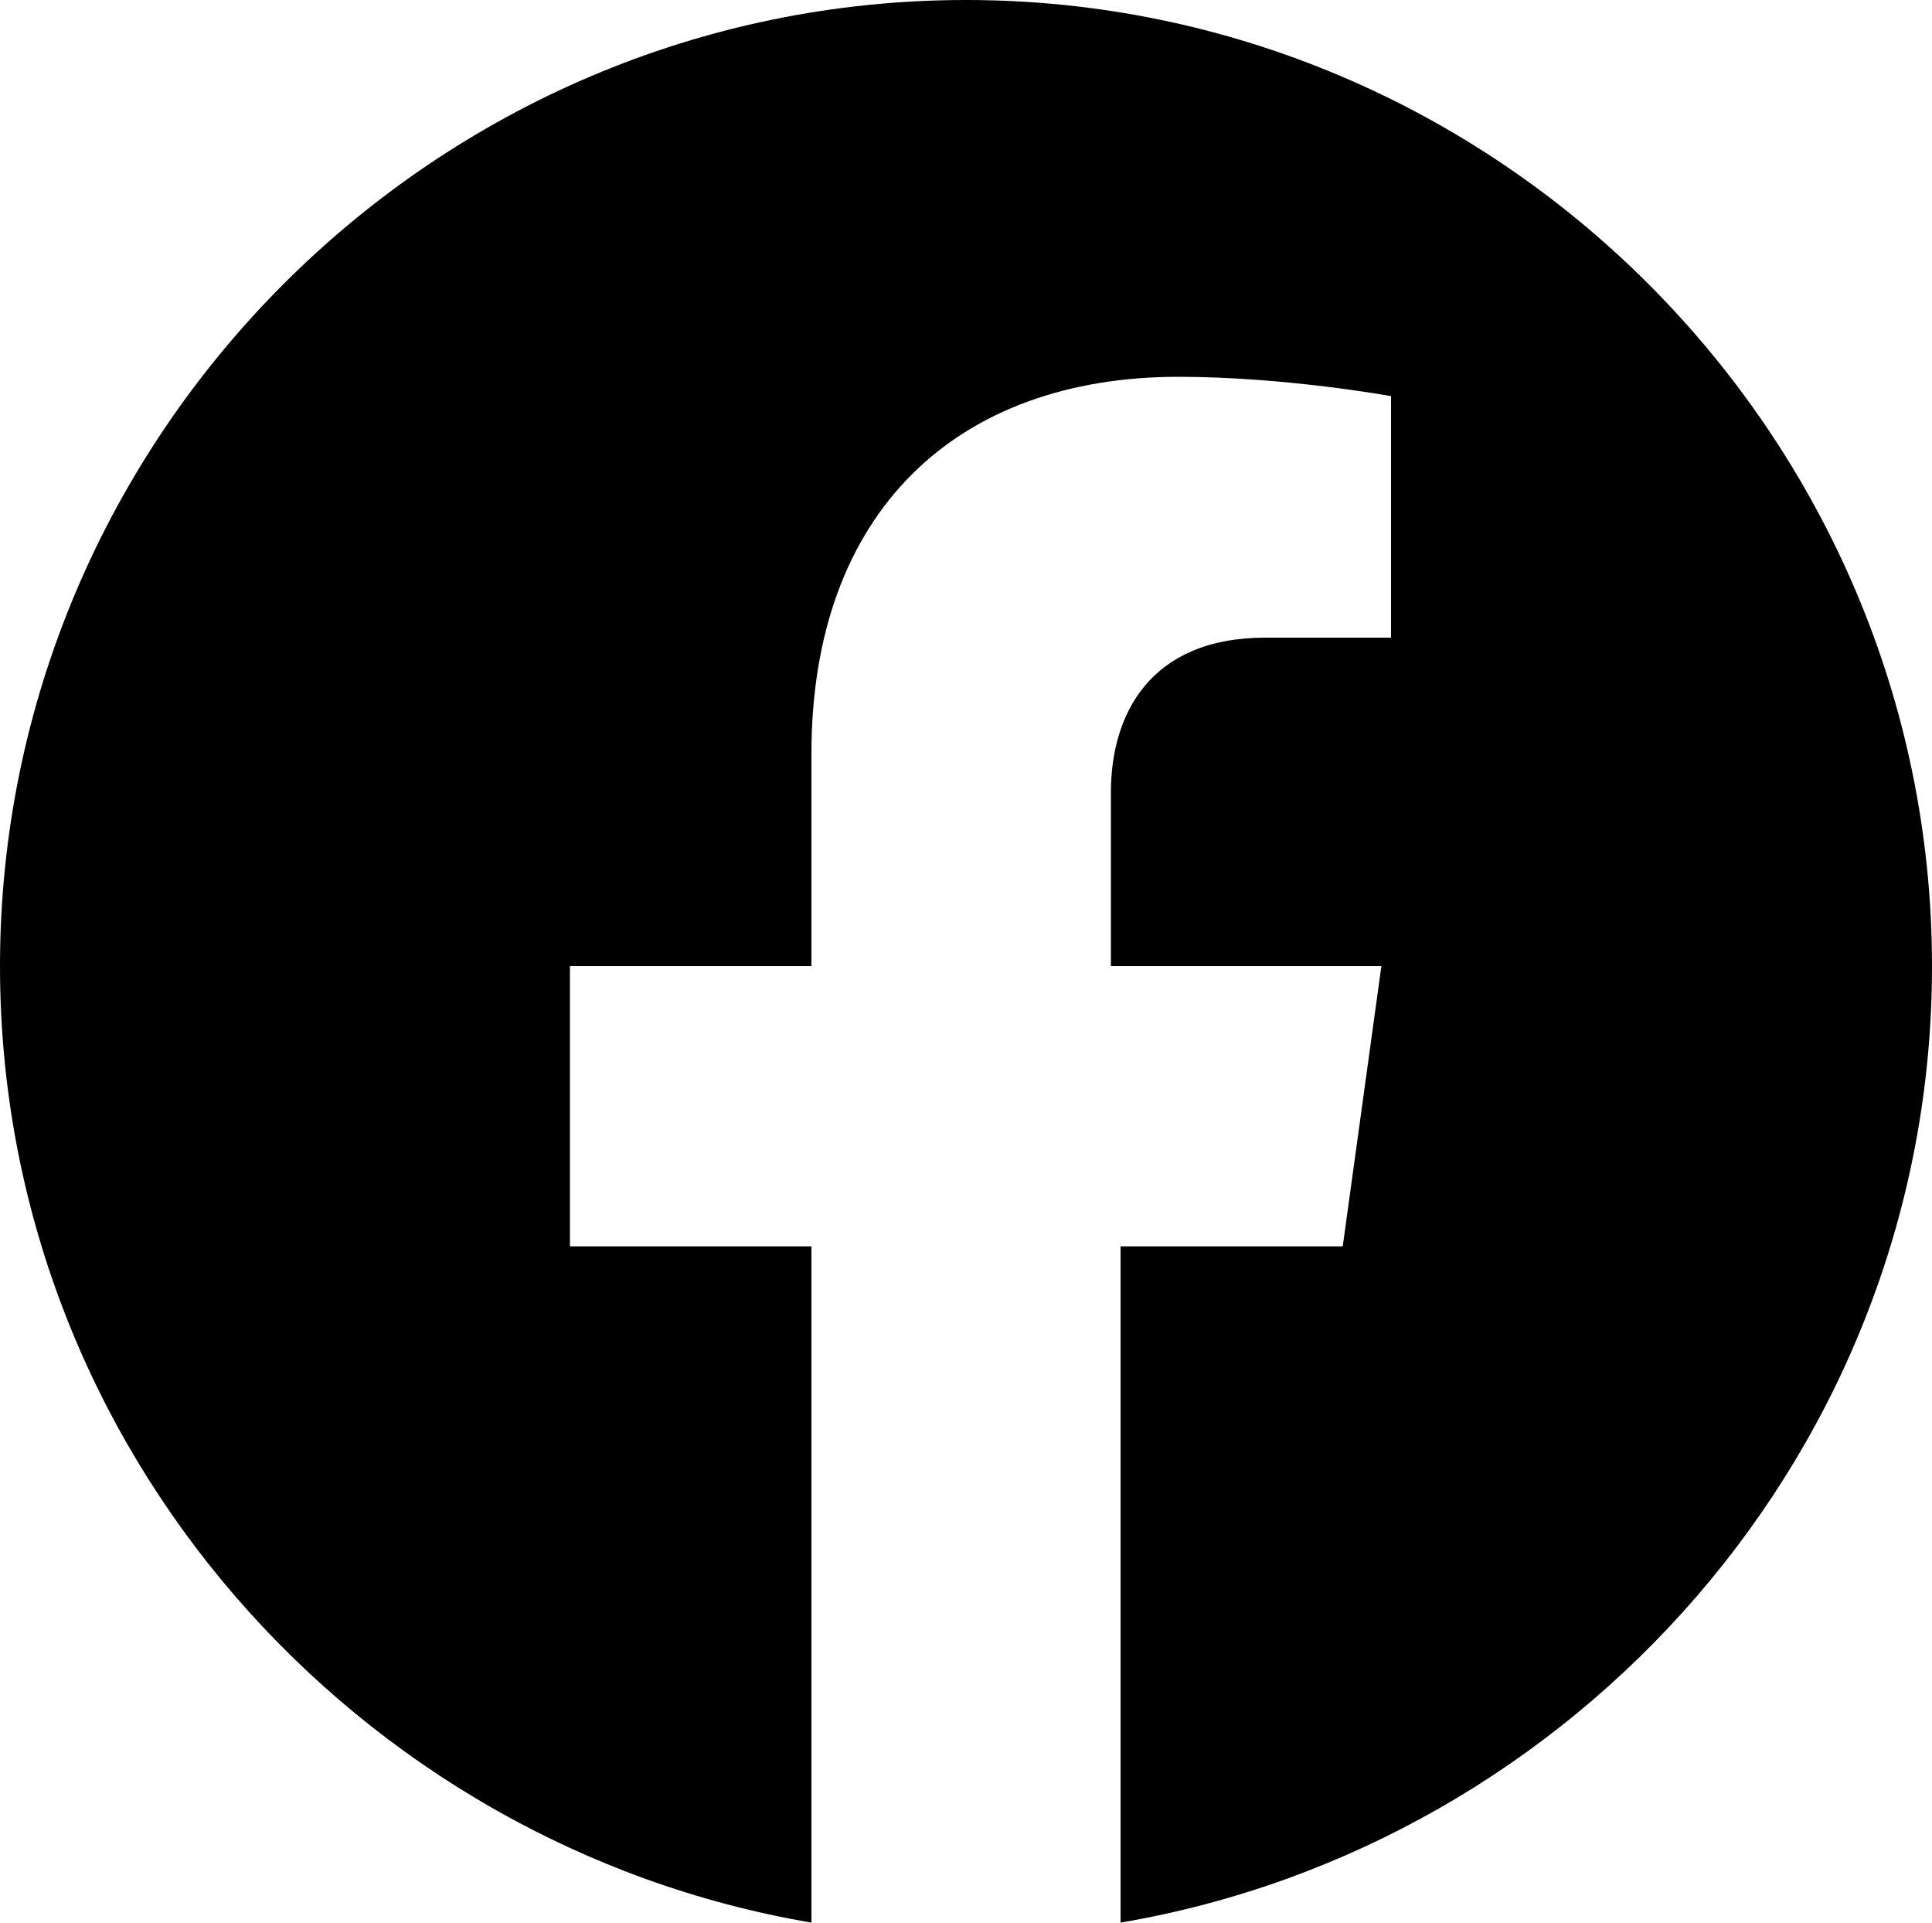
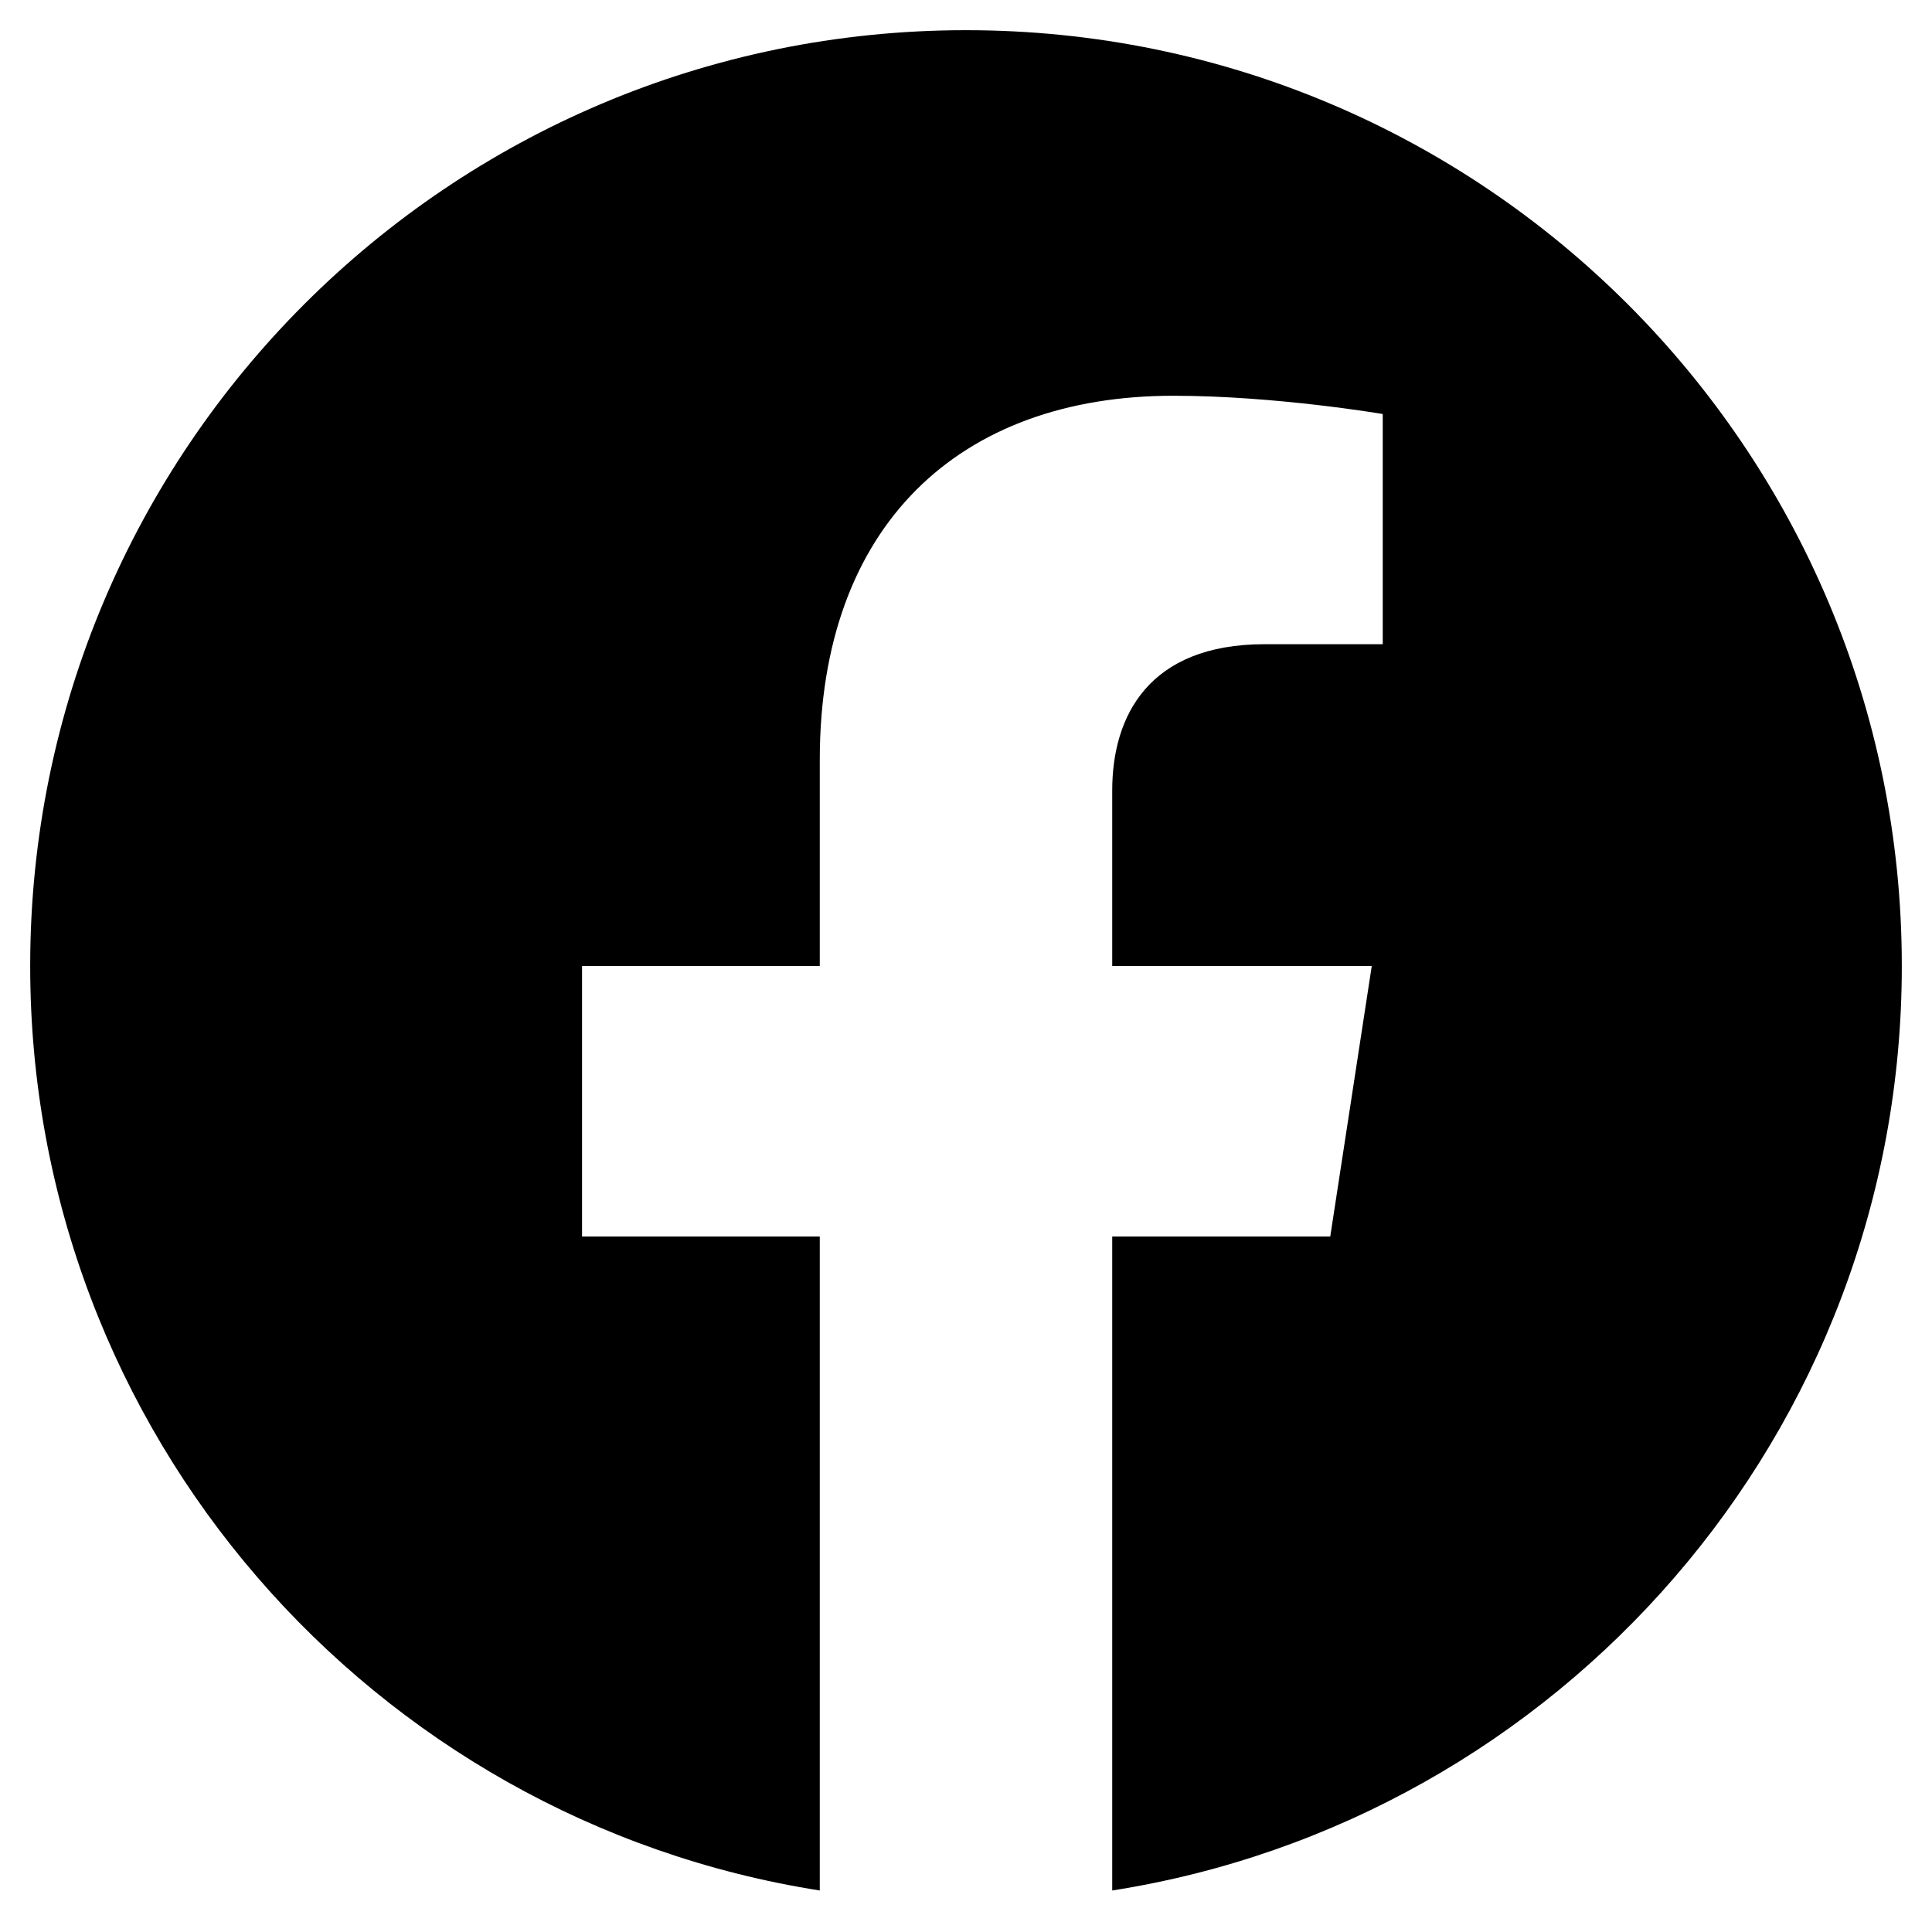
- <svg xmlns="http://www.w3.org/2000/svg" version="1.1" id="Layer_1" focusable="false" x="0px" y="0px" viewBox="0 0 20 19.9" style="enable-background:new 0 0 20 19.9;" xml:space="preserve">
-   <path d="M20,10c0-5.5-4.5-10-10-10S0,4.5,0,10c0,5,3.7,9.1,8.4,9.9v-7H5.9V10h2.5V7.8c0-2.5,1.5-3.9,3.8-3.9c1.1,0,2.2,0.2,2.2,0.2  v2.5h-1.3c-1.2,0-1.6,0.8-1.6,1.6V10h2.8l-0.4,2.9h-2.3v7C16.3,19.1,20,15,20,10z" />
+ <svg xmlns="http://www.w3.org/2000/svg" aria-hidden="true" focusable="false" data-prefix="fab" data-icon="facebook" class="svg-inline--fa fa-facebook fa-w-16" role="img" viewBox="0 0 512 512">
+   <path fill="currentColor" d="M504 256C504 119 393 8 256 8S8 119 8 256c0 123.78 90.69 226.38 209.25 245V327.69h-63V256h63v-54.64c0-62.15 37-96.48 93.67-96.48 27.14 0 55.52 4.84 55.52 4.84v61h-31.28c-30.8 0-40.41 19.12-40.41 38.73V256h68.78l-11 71.69h-57.78V501C413.31 482.38 504 379.78 504 256z" />
</svg>
